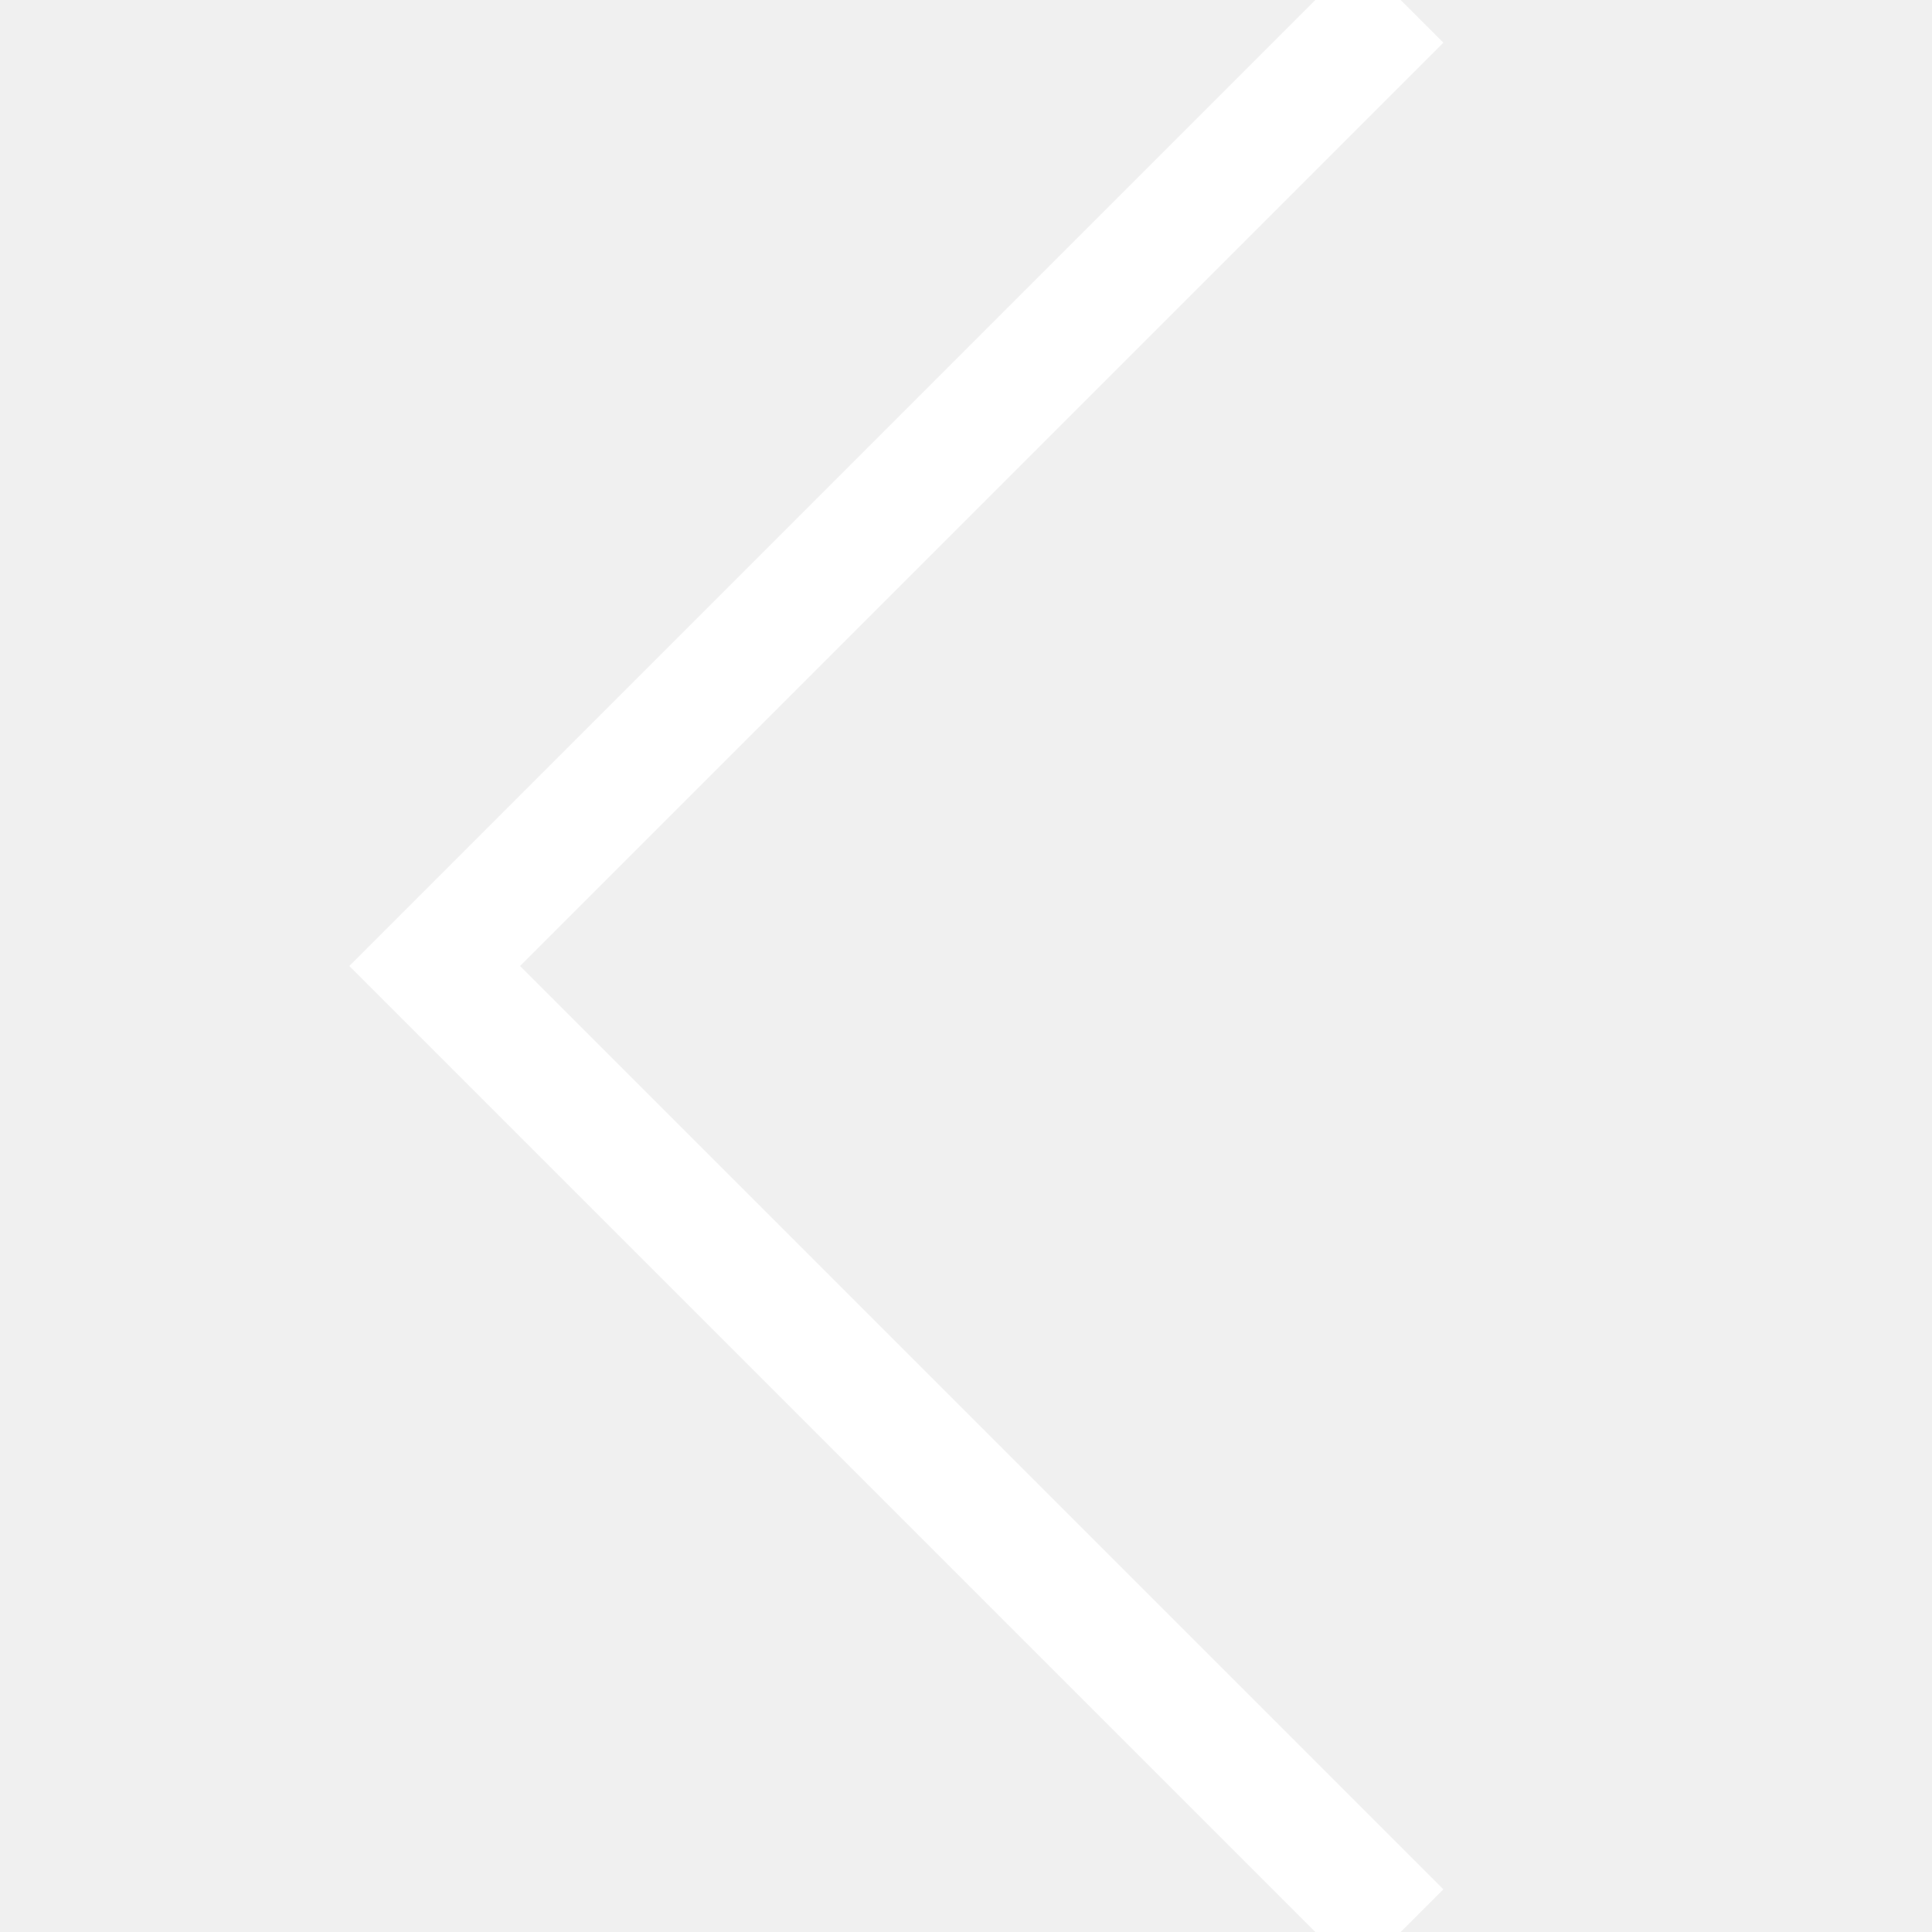
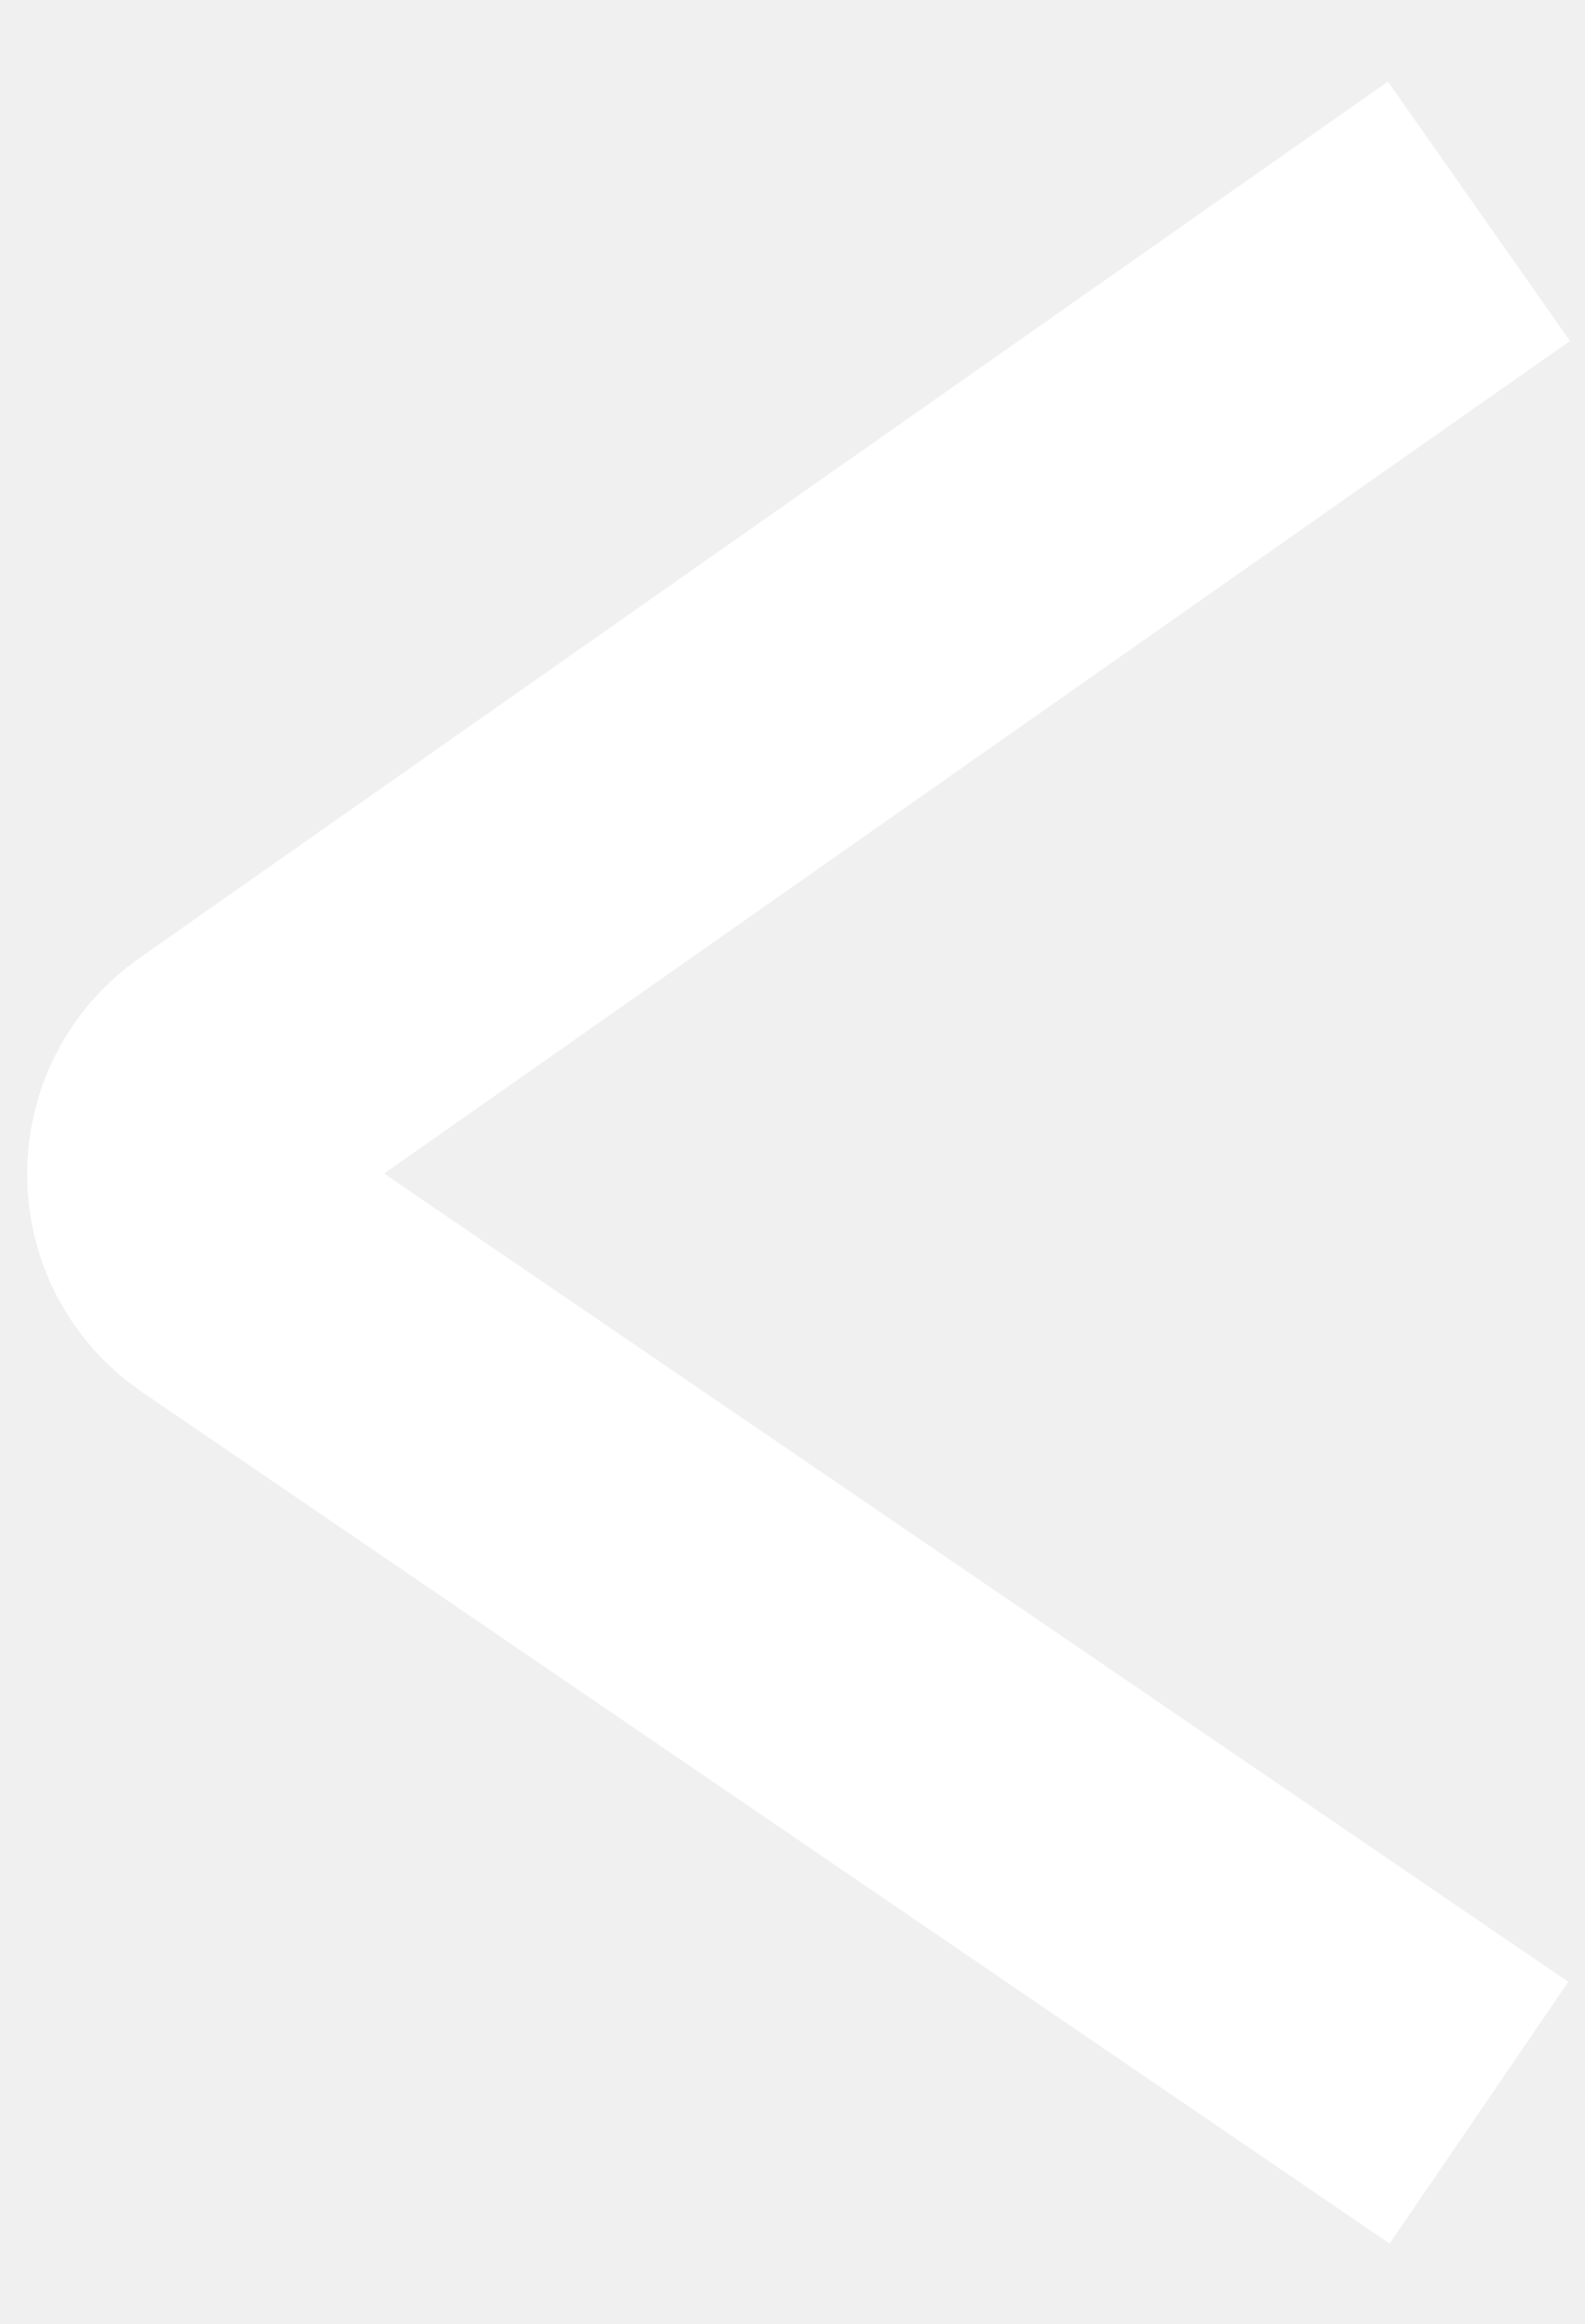
- <svg xmlns="http://www.w3.org/2000/svg" version="1.1" id="Layer_1" x="0px" y="0px" viewBox="0 0 64 64" style="enable-background:new 0 0 64 64;" xml:space="preserve">
-   <style type="text/css">
- 	.st0{fill:none;stroke:#FFFFFF;stroke-width:4;stroke-miterlimit:10;}
- </style>
-   <polyline class="st0" points="46.4,64 14.4,32 46.4,0 " />
+ <svg xmlns="http://www.w3.org/2000/svg" width="15" height="22" viewBox="0 0 15 22" fill="none">
+   <path d="M14 2L2.182 10.297C1.61 10.698 1.616 11.547 2.193 11.941L14 20" stroke="white" stroke-width="3" />
</svg>
